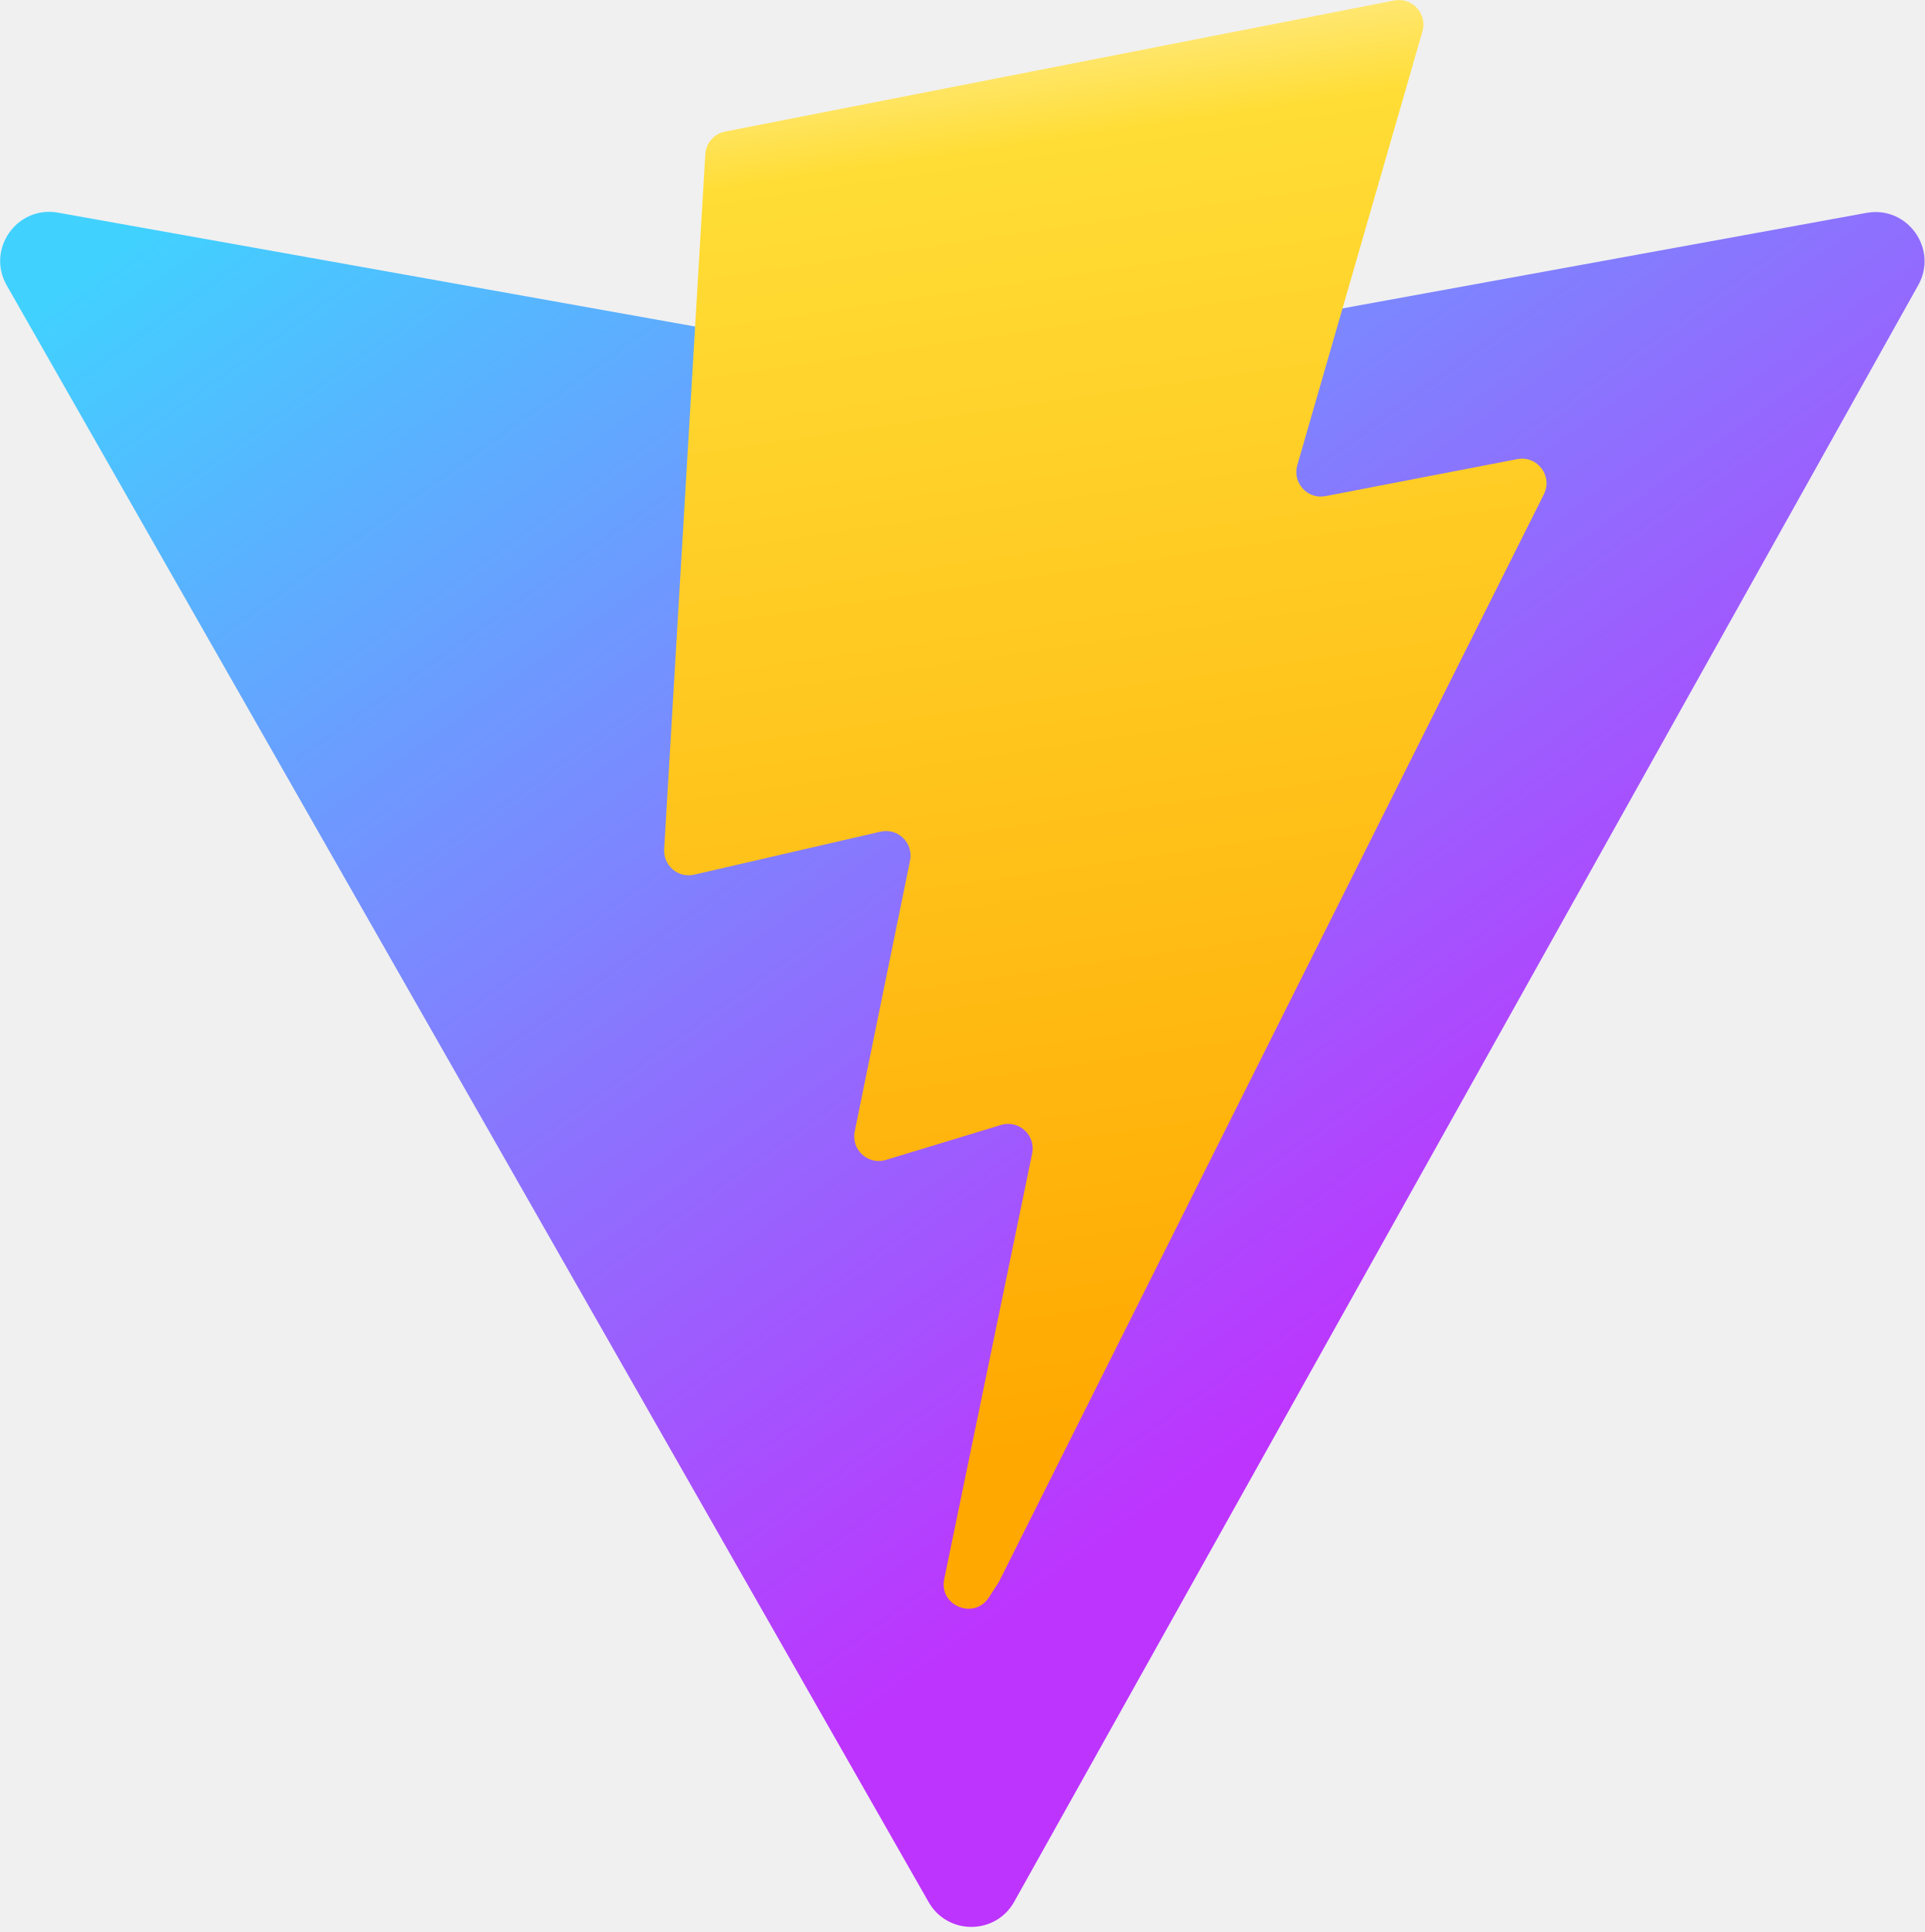
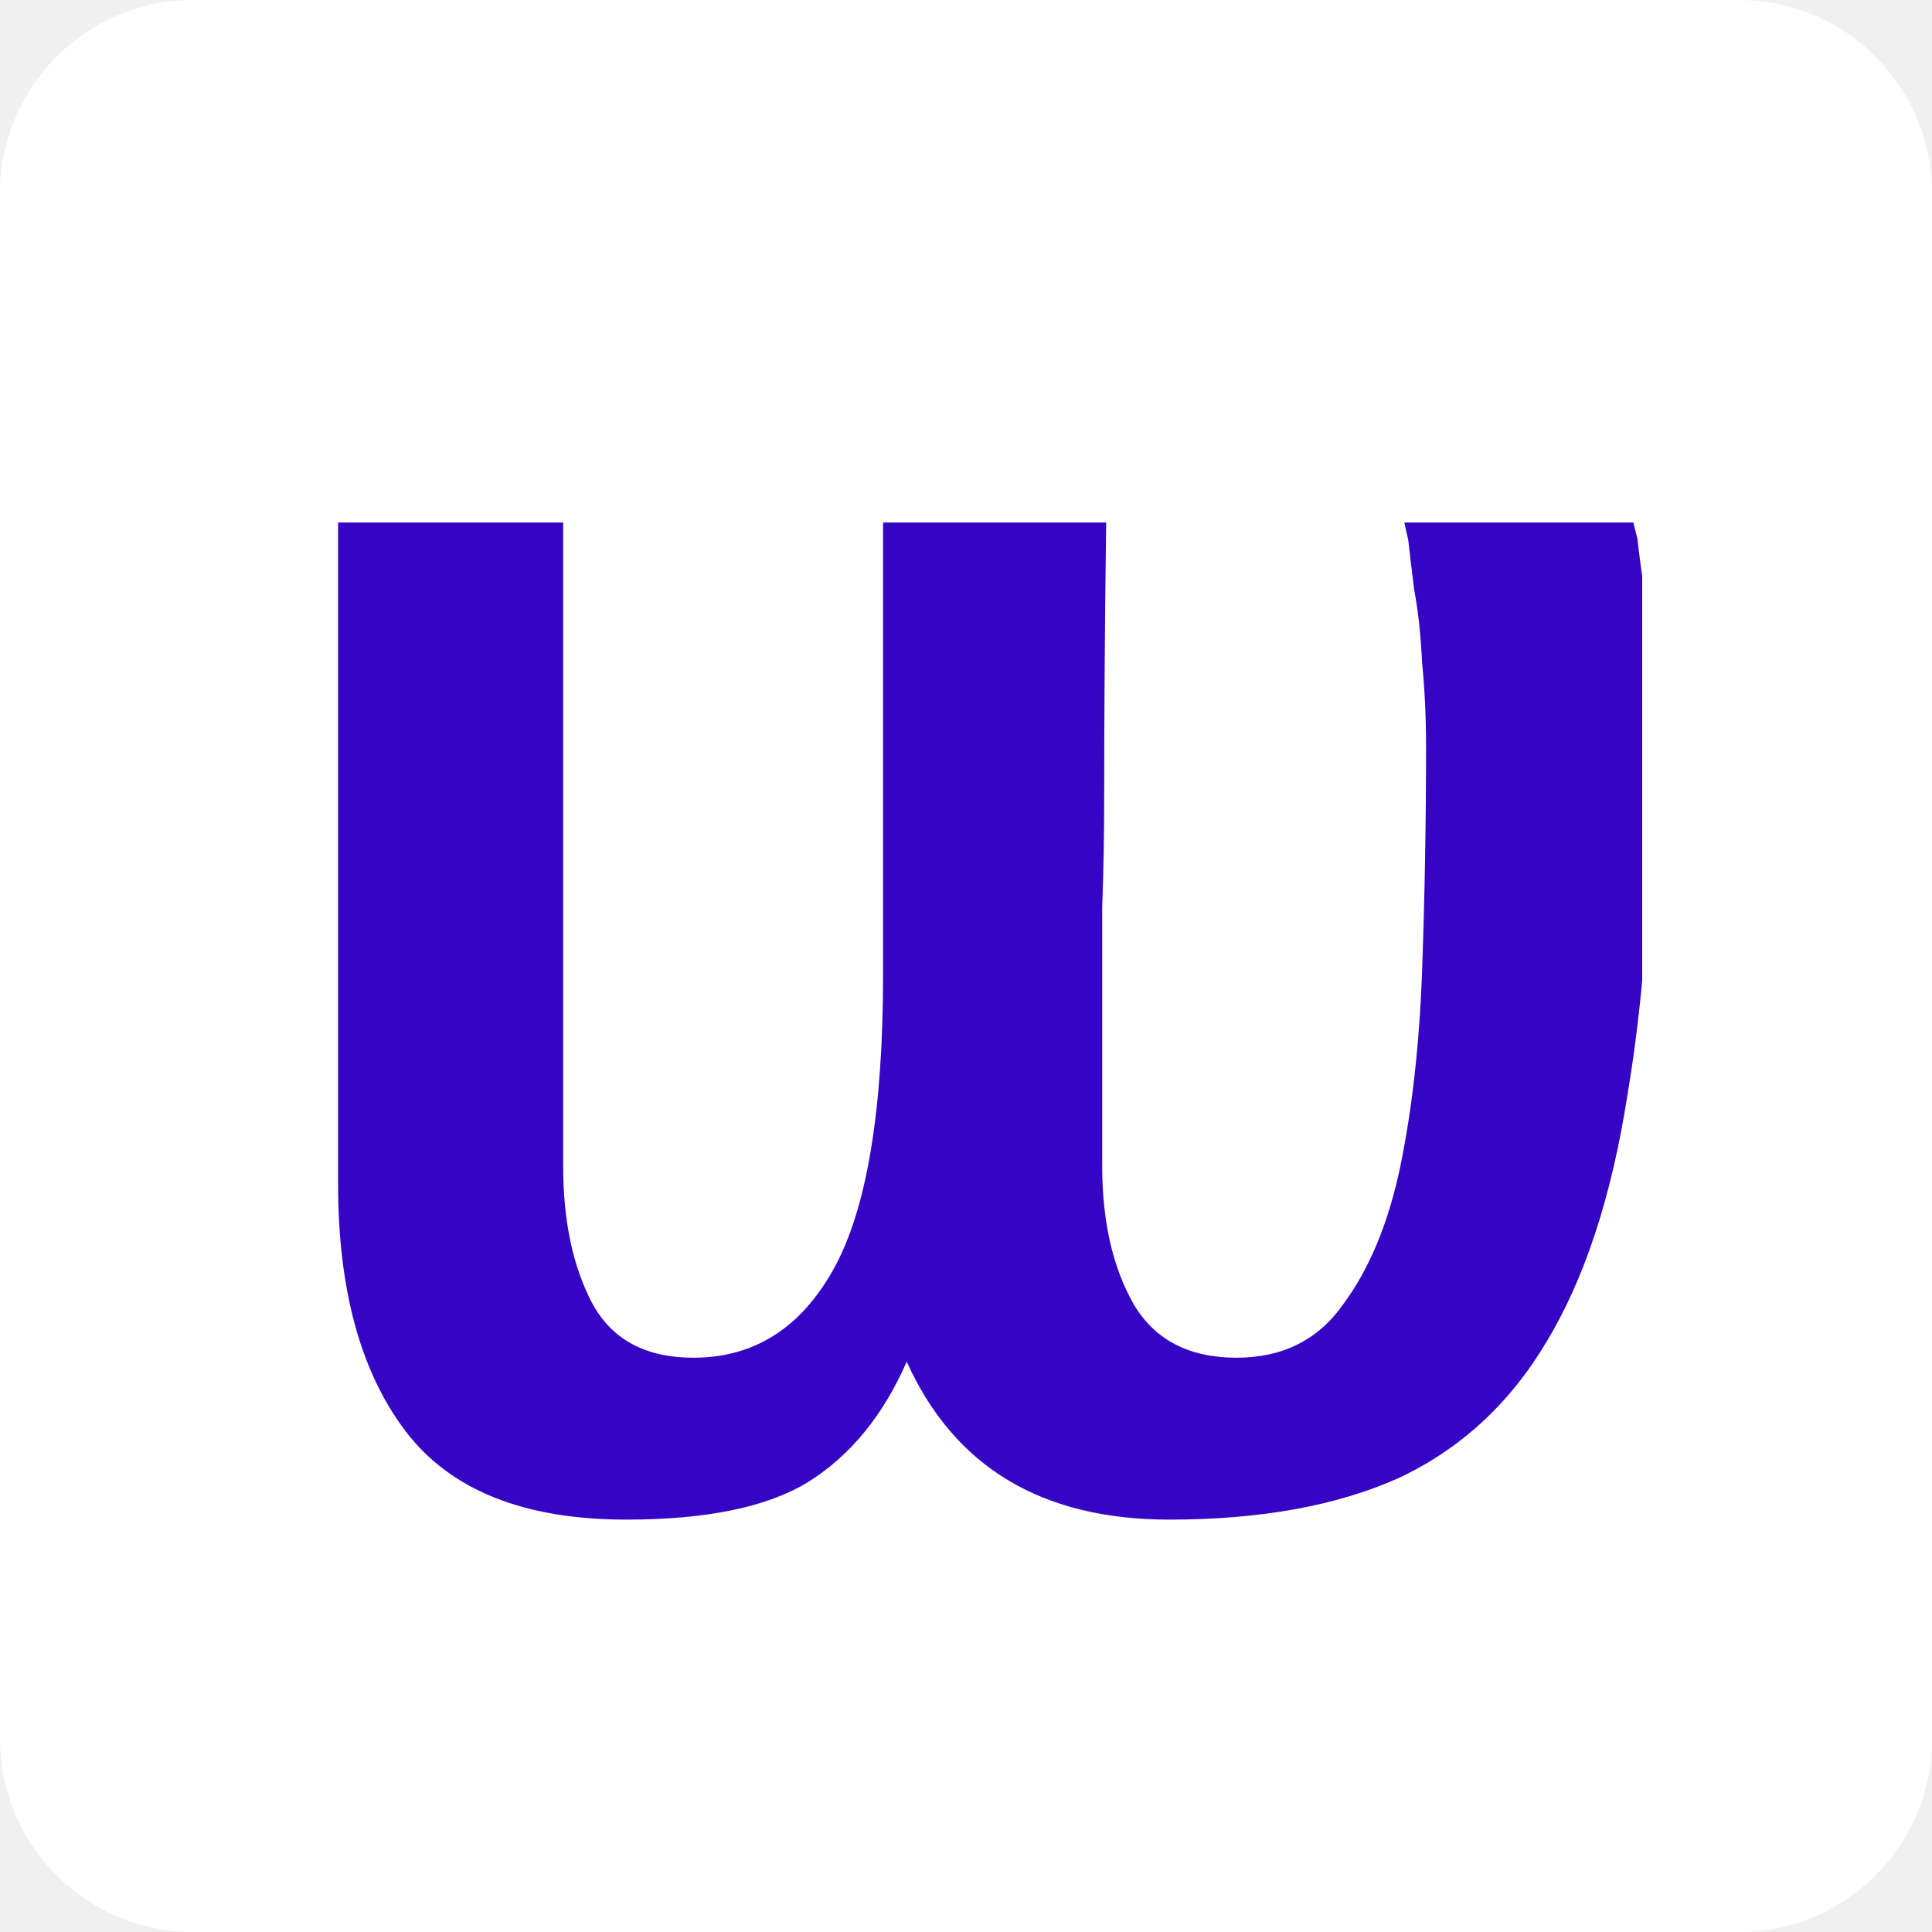
- <svg xmlns="http://www.w3.org/2000/svg" aria-hidden="true" role="img" class="iconify iconify--logos" width="31.88" height="32" preserveAspectRatio="xMidYMid meet" viewBox="0 0 256 257">
+ <svg xmlns="http://www.w3.org/2000/svg" width="40" height="40" viewBox="0 0 40 40" fill="none">
+   <rect width="40" height="40" rx="4" fill="white" />
+   <g clip-path="url(#clip0_215_34)">
+     <rect width="27" height="27" transform="translate(7 7)" fill="white" />
+     <path d="M33.817 10.818L33.899 11.145C33.926 11.39 33.967 11.704 34.022 12.085C34.076 12.467 34.117 12.916 34.144 13.434C34.199 13.952 34.226 14.47 34.226 14.988C34.226 18.013 34.049 20.574 33.694 22.673C33.367 24.771 32.809 26.475 32.018 27.783C31.255 29.064 30.233 30.004 28.952 30.604C27.672 31.176 26.091 31.462 24.21 31.462C21.567 31.462 19.755 30.372 18.773 28.192C18.283 29.309 17.602 30.14 16.729 30.685C15.884 31.203 14.631 31.462 12.968 31.462C10.843 31.462 9.317 30.849 8.39 29.622C7.463 28.396 7 26.693 7 24.512V10.818H11.66V24.145C11.66 25.289 11.865 26.243 12.274 27.006C12.682 27.742 13.377 28.11 14.358 28.11C15.612 28.11 16.579 27.497 17.261 26.27C17.942 25.044 18.283 23.014 18.283 20.179V10.818H22.902C22.875 12.862 22.861 14.756 22.861 16.5C22.861 17.263 22.848 18.026 22.82 18.789C22.82 19.552 22.82 20.275 22.82 20.956C22.82 21.637 22.82 22.264 22.82 22.836C22.82 23.381 22.82 23.817 22.82 24.145C22.82 25.289 23.038 26.243 23.474 27.006C23.911 27.742 24.619 28.11 25.6 28.11C26.554 28.11 27.29 27.742 27.808 27.006C28.353 26.27 28.748 25.317 28.993 24.145C29.239 22.945 29.389 21.596 29.443 20.098C29.497 18.571 29.525 17.032 29.525 15.478C29.525 14.851 29.497 14.265 29.443 13.72C29.416 13.148 29.361 12.644 29.279 12.208C29.225 11.772 29.184 11.431 29.157 11.186L29.075 10.818H33.817Z" fill="#3604C4" />
+     <path d="M40.991 31.339C39.547 31.339 38.443 30.917 37.68 30.072C36.916 29.2 36.535 28.083 36.535 26.72V10.818H41.195V26.311C41.195 26.938 41.291 27.36 41.481 27.578C41.672 27.797 41.958 27.905 42.34 27.905C42.449 27.905 42.558 27.905 42.667 27.905C42.803 27.905 42.926 27.892 43.035 27.865C43.144 27.865 43.267 27.851 43.403 27.824L43.893 30.767C43.703 30.876 43.457 30.971 43.157 31.053C42.912 31.135 42.599 31.203 42.217 31.258C41.863 31.312 41.454 31.339 40.991 31.339ZM38.947 1.742C39.819 1.742 40.487 2.001 40.95 2.519C41.413 3.037 41.645 3.705 41.645 4.522C41.645 5.34 41.4 6.021 40.909 6.566C40.446 7.111 39.751 7.384 38.824 7.384C37.952 7.384 37.271 7.125 36.78 6.607C36.317 6.062 36.085 5.408 36.085 4.645C36.085 3.8 36.317 3.105 36.78 2.56C37.271 2.015 37.993 1.742 38.947 1.742Z" fill="#3604C4" />
+     <path d="M57.787 31.176V17.972C57.787 16.827 57.582 15.914 57.173 15.233C56.765 14.524 56.07 14.17 55.089 14.17C54.462 14.17 53.849 14.333 53.249 14.661C52.677 14.96 52.159 15.41 51.696 16.009C51.232 16.609 50.851 17.345 50.551 18.217C50.278 19.062 50.142 20.016 50.142 21.079V31.176H45.482V20.874C45.482 19.239 45.373 17.876 45.155 16.786C44.937 15.669 44.705 14.77 44.46 14.088C44.16 13.298 43.833 12.657 43.479 12.167L47.158 10.695C47.431 10.995 47.703 11.363 47.976 11.799C48.194 12.18 48.412 12.657 48.63 13.23C48.848 13.775 49.025 14.402 49.161 15.11C49.87 13.475 50.892 12.303 52.227 11.595C53.562 10.859 54.966 10.491 56.438 10.491C58.536 10.491 60.049 11.131 60.975 12.412C61.929 13.666 62.406 15.369 62.406 17.522V31.176H57.787Z" fill="#3604C4" />
+     <path d="M69.354 1.538V13.189C69.572 12.916 69.845 12.63 70.172 12.33C70.526 12.003 70.962 11.704 71.48 11.431C71.998 11.159 72.597 10.927 73.279 10.736C73.96 10.545 74.75 10.45 75.65 10.45C76.495 10.45 77.285 10.572 78.021 10.818C78.757 11.063 79.383 11.417 79.901 11.881C80.446 12.344 80.869 12.916 81.169 13.598C81.496 14.252 81.659 15.001 81.659 15.846C81.659 17.072 81.4 18.081 80.882 18.871C80.392 19.661 79.833 20.288 79.206 20.752C78.498 21.297 77.68 21.733 76.754 22.06L82.477 31.176H77.203L71.317 20.997L71.276 20.588C71.494 20.534 71.903 20.411 72.502 20.22C73.129 20.029 73.769 19.757 74.423 19.402C75.078 19.048 75.65 18.612 76.14 18.094C76.658 17.549 76.917 16.909 76.917 16.173C76.917 15.383 76.685 14.783 76.222 14.374C75.759 13.966 75.146 13.761 74.382 13.761C73.347 13.761 72.502 13.966 71.848 14.374C71.194 14.783 70.676 15.246 70.295 15.764C69.94 16.282 69.695 16.773 69.559 17.236C69.422 17.699 69.354 17.972 69.354 18.053V31.176H64.694V2.356L69.354 1.538Z" fill="#3604C4" />
+   </g>
  <defs>
-     <linearGradient id="IconifyId1813088fe1fbc01fb466" x1="-.828%" x2="57.636%" y1="7.652%" y2="78.411%">
-       <stop offset="0%" stop-color="#41D1FF" />
-       <stop offset="100%" stop-color="#BD34FE" />
-     </linearGradient>
-     <linearGradient id="IconifyId1813088fe1fbc01fb467" x1="43.376%" x2="50.316%" y1="2.242%" y2="89.03%">
-       <stop offset="0%" stop-color="#FFEA83" />
-       <stop offset="8.333%" stop-color="#FFDD35" />
-       <stop offset="100%" stop-color="#FFA800" />
-     </linearGradient>
+     <clipPath id="clip0_215_34">
+       <rect width="27" height="27" fill="white" transform="translate(7 7)" />
+     </clipPath>
  </defs>
-   <path fill="url(#IconifyId1813088fe1fbc01fb466)" d="M255.153 37.938L134.897 252.976c-2.483 4.44-8.862 4.466-11.382.048L.875 37.958c-2.746-4.814 1.371-10.646 6.827-9.67l120.385 21.517a6.537 6.537 0 0 0 2.322-.004l117.867-21.483c5.438-.991 9.574 4.796 6.877 9.62Z" />
-   <path fill="url(#IconifyId1813088fe1fbc01fb467)" d="M185.432.063L96.44 17.501a3.268 3.268 0 0 0-2.634 3.014l-5.474 92.456a3.268 3.268 0 0 0 3.997 3.378l24.777-5.718c2.318-.535 4.413 1.507 3.936 3.838l-7.361 36.047c-.495 2.426 1.782 4.5 4.151 3.78l15.304-4.649c2.372-.72 4.652 1.36 4.15 3.788l-11.698 56.621c-.732 3.542 3.979 5.473 5.943 2.437l1.313-2.028l72.516-144.72c1.215-2.423-.88-5.186-3.54-4.672l-25.505 4.922c-2.396.462-4.435-1.77-3.759-4.114l16.646-57.705c.677-2.35-1.37-4.583-3.769-4.113Z" />
</svg>
